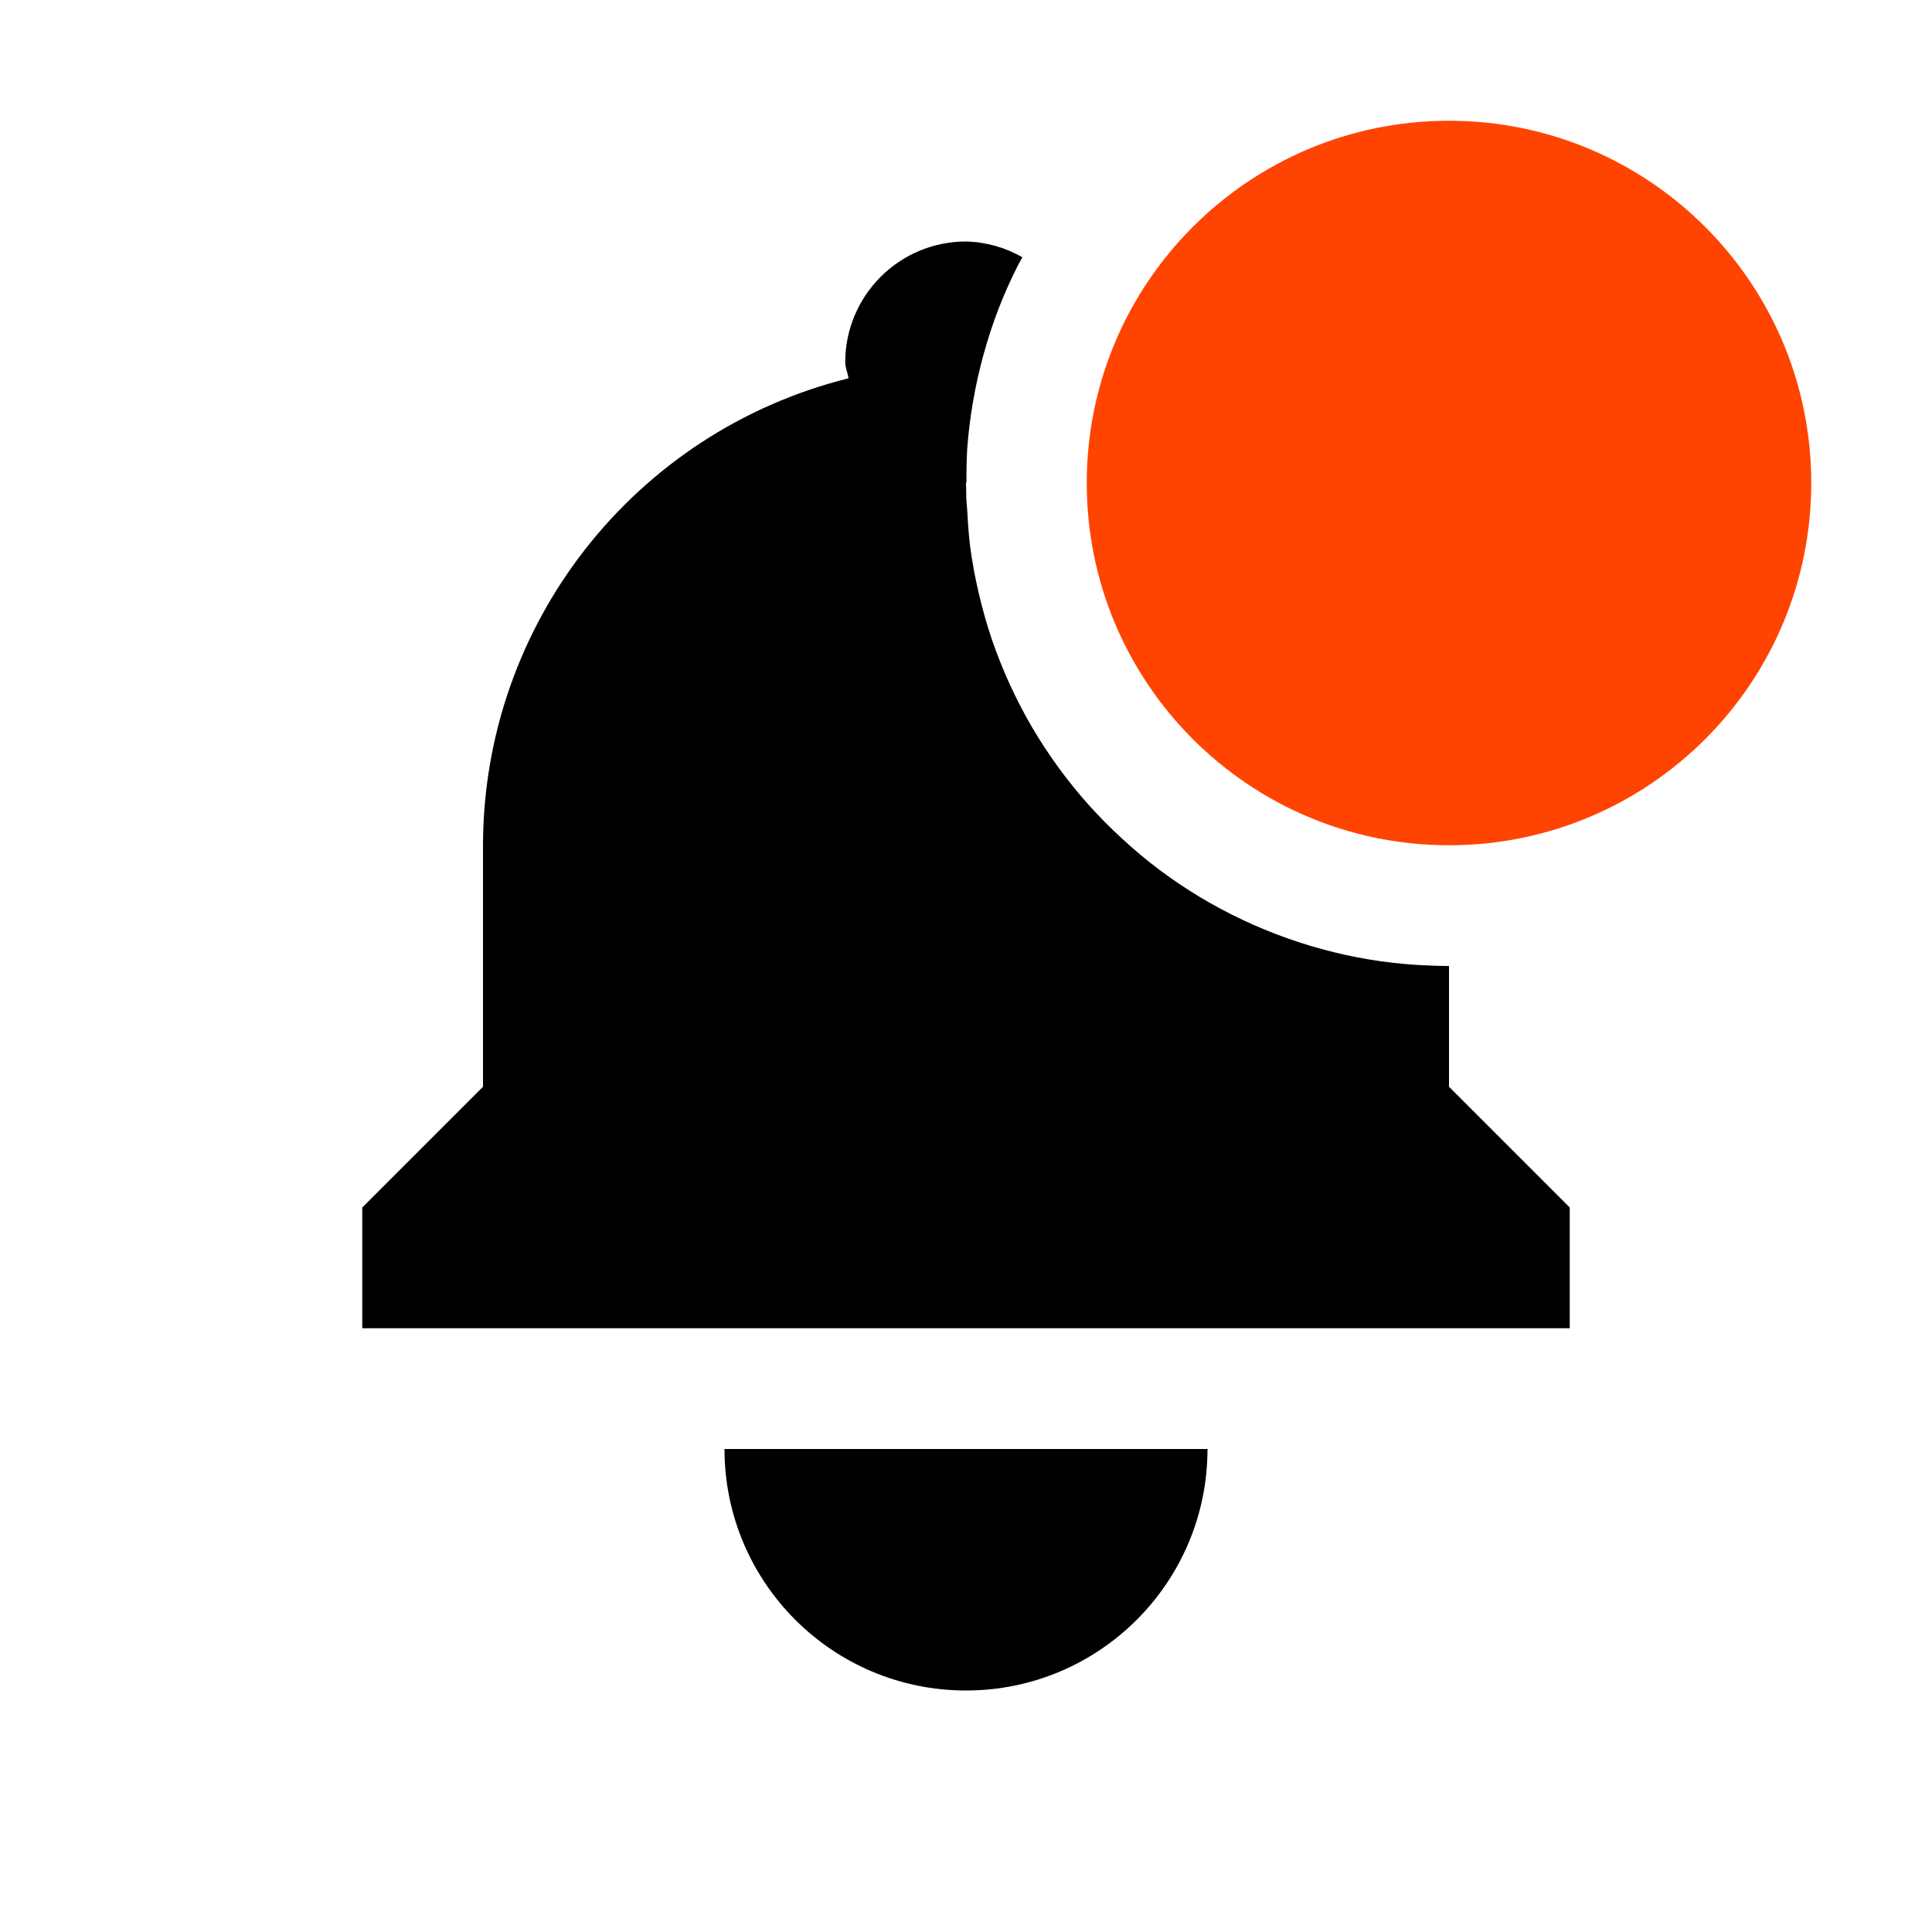
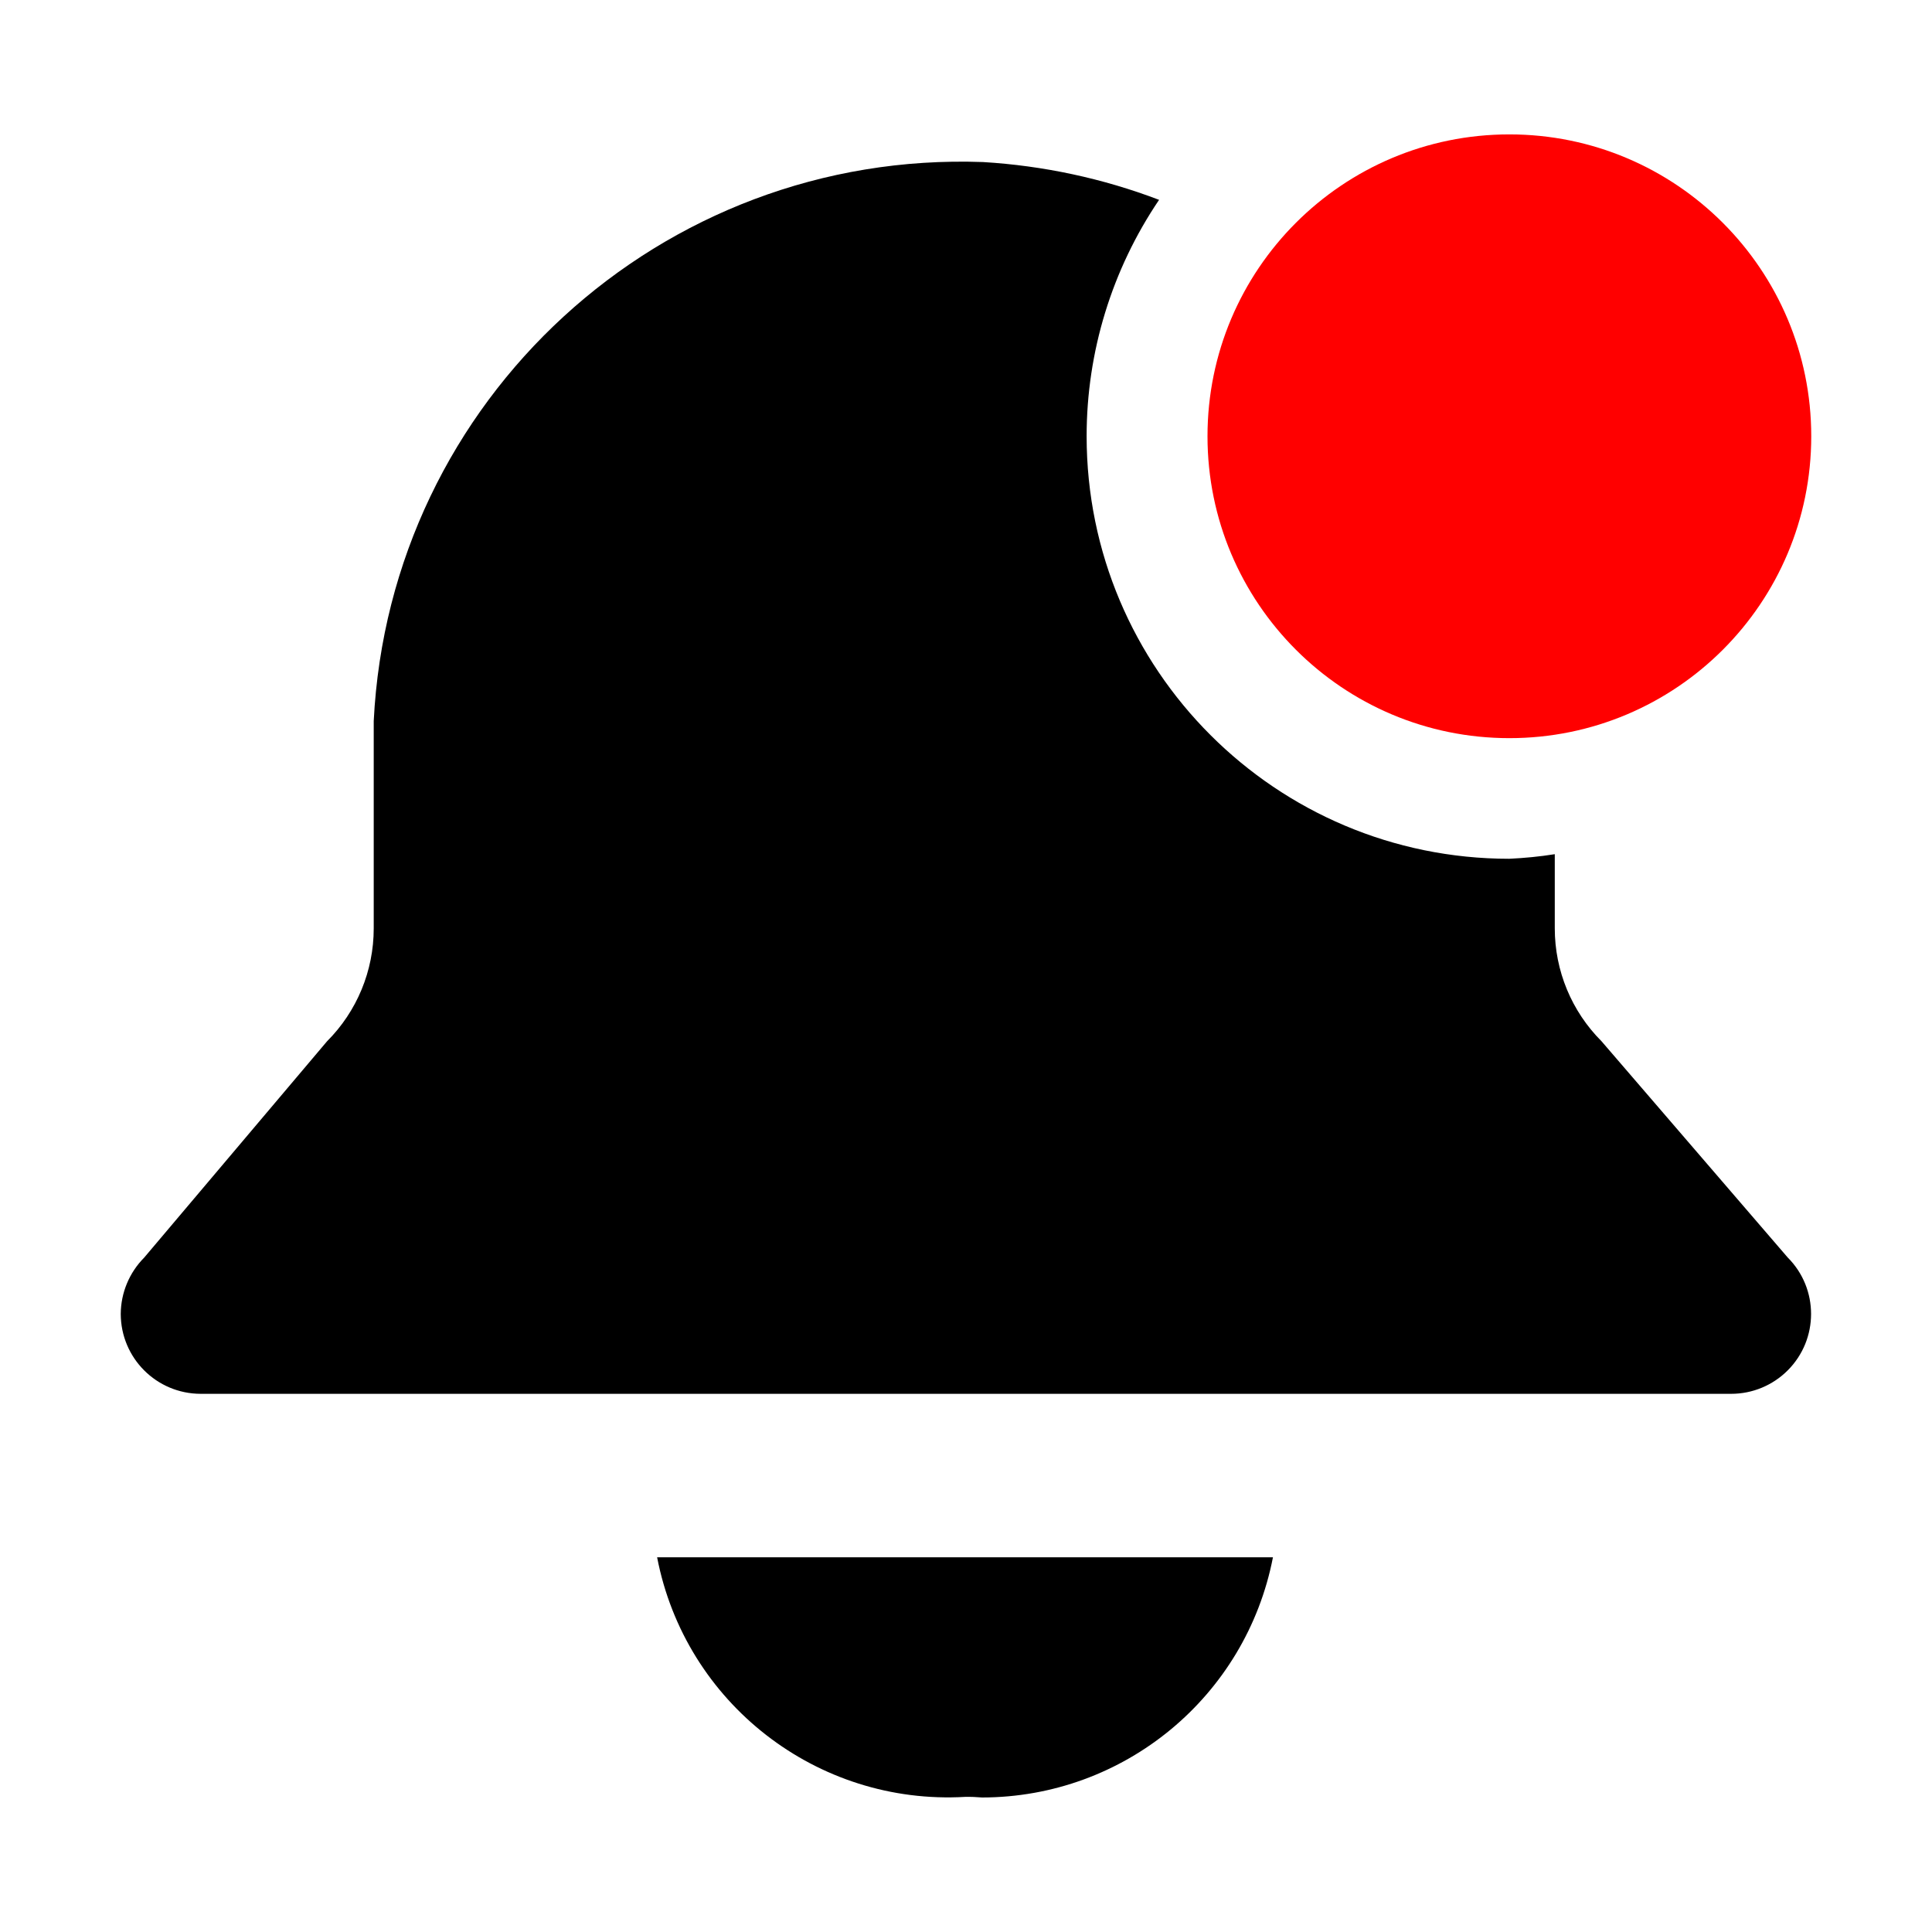
- <svg xmlns="http://www.w3.org/2000/svg" width="16" height="16" version="1.1">
-   <path d="m8 2a1 1 0 0 0-1 1c0 0.047 0.021 0.087 0.027 0.133a3.992 3.992 0 0 0-3.027 3.867v2l-1 1v1h10v-1l-1-1v-1a4 4 0 0 1-0.166-0.004 4 4 0 0 1-0.398-0.035 4 4 0 0 1-0.393-0.076 4 4 0 0 1-0.383-0.115 4 4 0 0 1-0.369-0.152 4 4 0 0 1-0.354-0.189 4 4 0 0 1-0.332-0.223 4 4 0 0 1-0.307-0.256 4 4 0 0 1-0.281-0.283 4 4 0 0 1-0.252-0.312 4 4 0 0 1-0.219-0.334 4 4 0 0 1-0.184-0.355 4 4 0 0 1-0.148-0.371 4 4 0 0 1-0.109-0.385 4 4 0 0 1-0.072-0.393 4 4 0 0 1-0.021-0.262 3 3 0 0 1-0.006-0.08 4 4 0 0 1-0.004-0.057 4 4 0 0 1 0-0.041 3 3 0 0 1-0.002-0.076c0-0.005 0.004-0.009 0.004-0.014a4 4 0 0 1 0.006-0.27 4 4 0 0 1 0.049-0.396 4 4 0 0 1 0.088-0.391 4 4 0 0 1 0.125-0.379 4 4 0 0 1 0.164-0.365 4 4 0 0 1 0.031-0.055 0.978 0.978 0 0 0-0.467-0.131zm-2 10a2 2 0 0 0 4 0h-4z" />
-   <path d="m12 1a3 3 0 1 0 0 6 3 3 0 0 0 0-6z" fill="#ff4402" fill-rule="evenodd" />
+ <svg xmlns="http://www.w3.org/2000/svg" width="16" height="16" viewBox="0 0 16 16">
+   <path d="M7.993 14.881c-1.227.071-2.318-.777-2.551-1.984h5.1c-.224 1.154-1.233 1.988-2.409 1.989-.047-.004-.093-.006-.14-.005zm-6.993-4c.001-.175.071-.342.194-.466l1.514-1.791c.248-.248.387-.584.387-.935V5.972c.132-2.664 2.38-4.727 5.046-4.63.499.03.991.135 1.458.313-.391.578-.6 1.259-.6 1.957 0 1.933 1.567 3.5 3.5 3.5.126-.006.252-.018.377-.038v.614c0 .351.139.687.387.935l1.542 1.791c.258.258.258.677 0 .935-.124.124-.292.194-.468.194H1.661c-.365-.001-.66-.296-.661-.661v-.001z" />
+   <path fill="red" d="M15 3.613c0 1.381-1.119 2.5-2.5 2.5S10 4.994 10 3.613s1.119-2.5 2.5-2.5 2.5 1.12 2.5 2.5" />
</svg>
